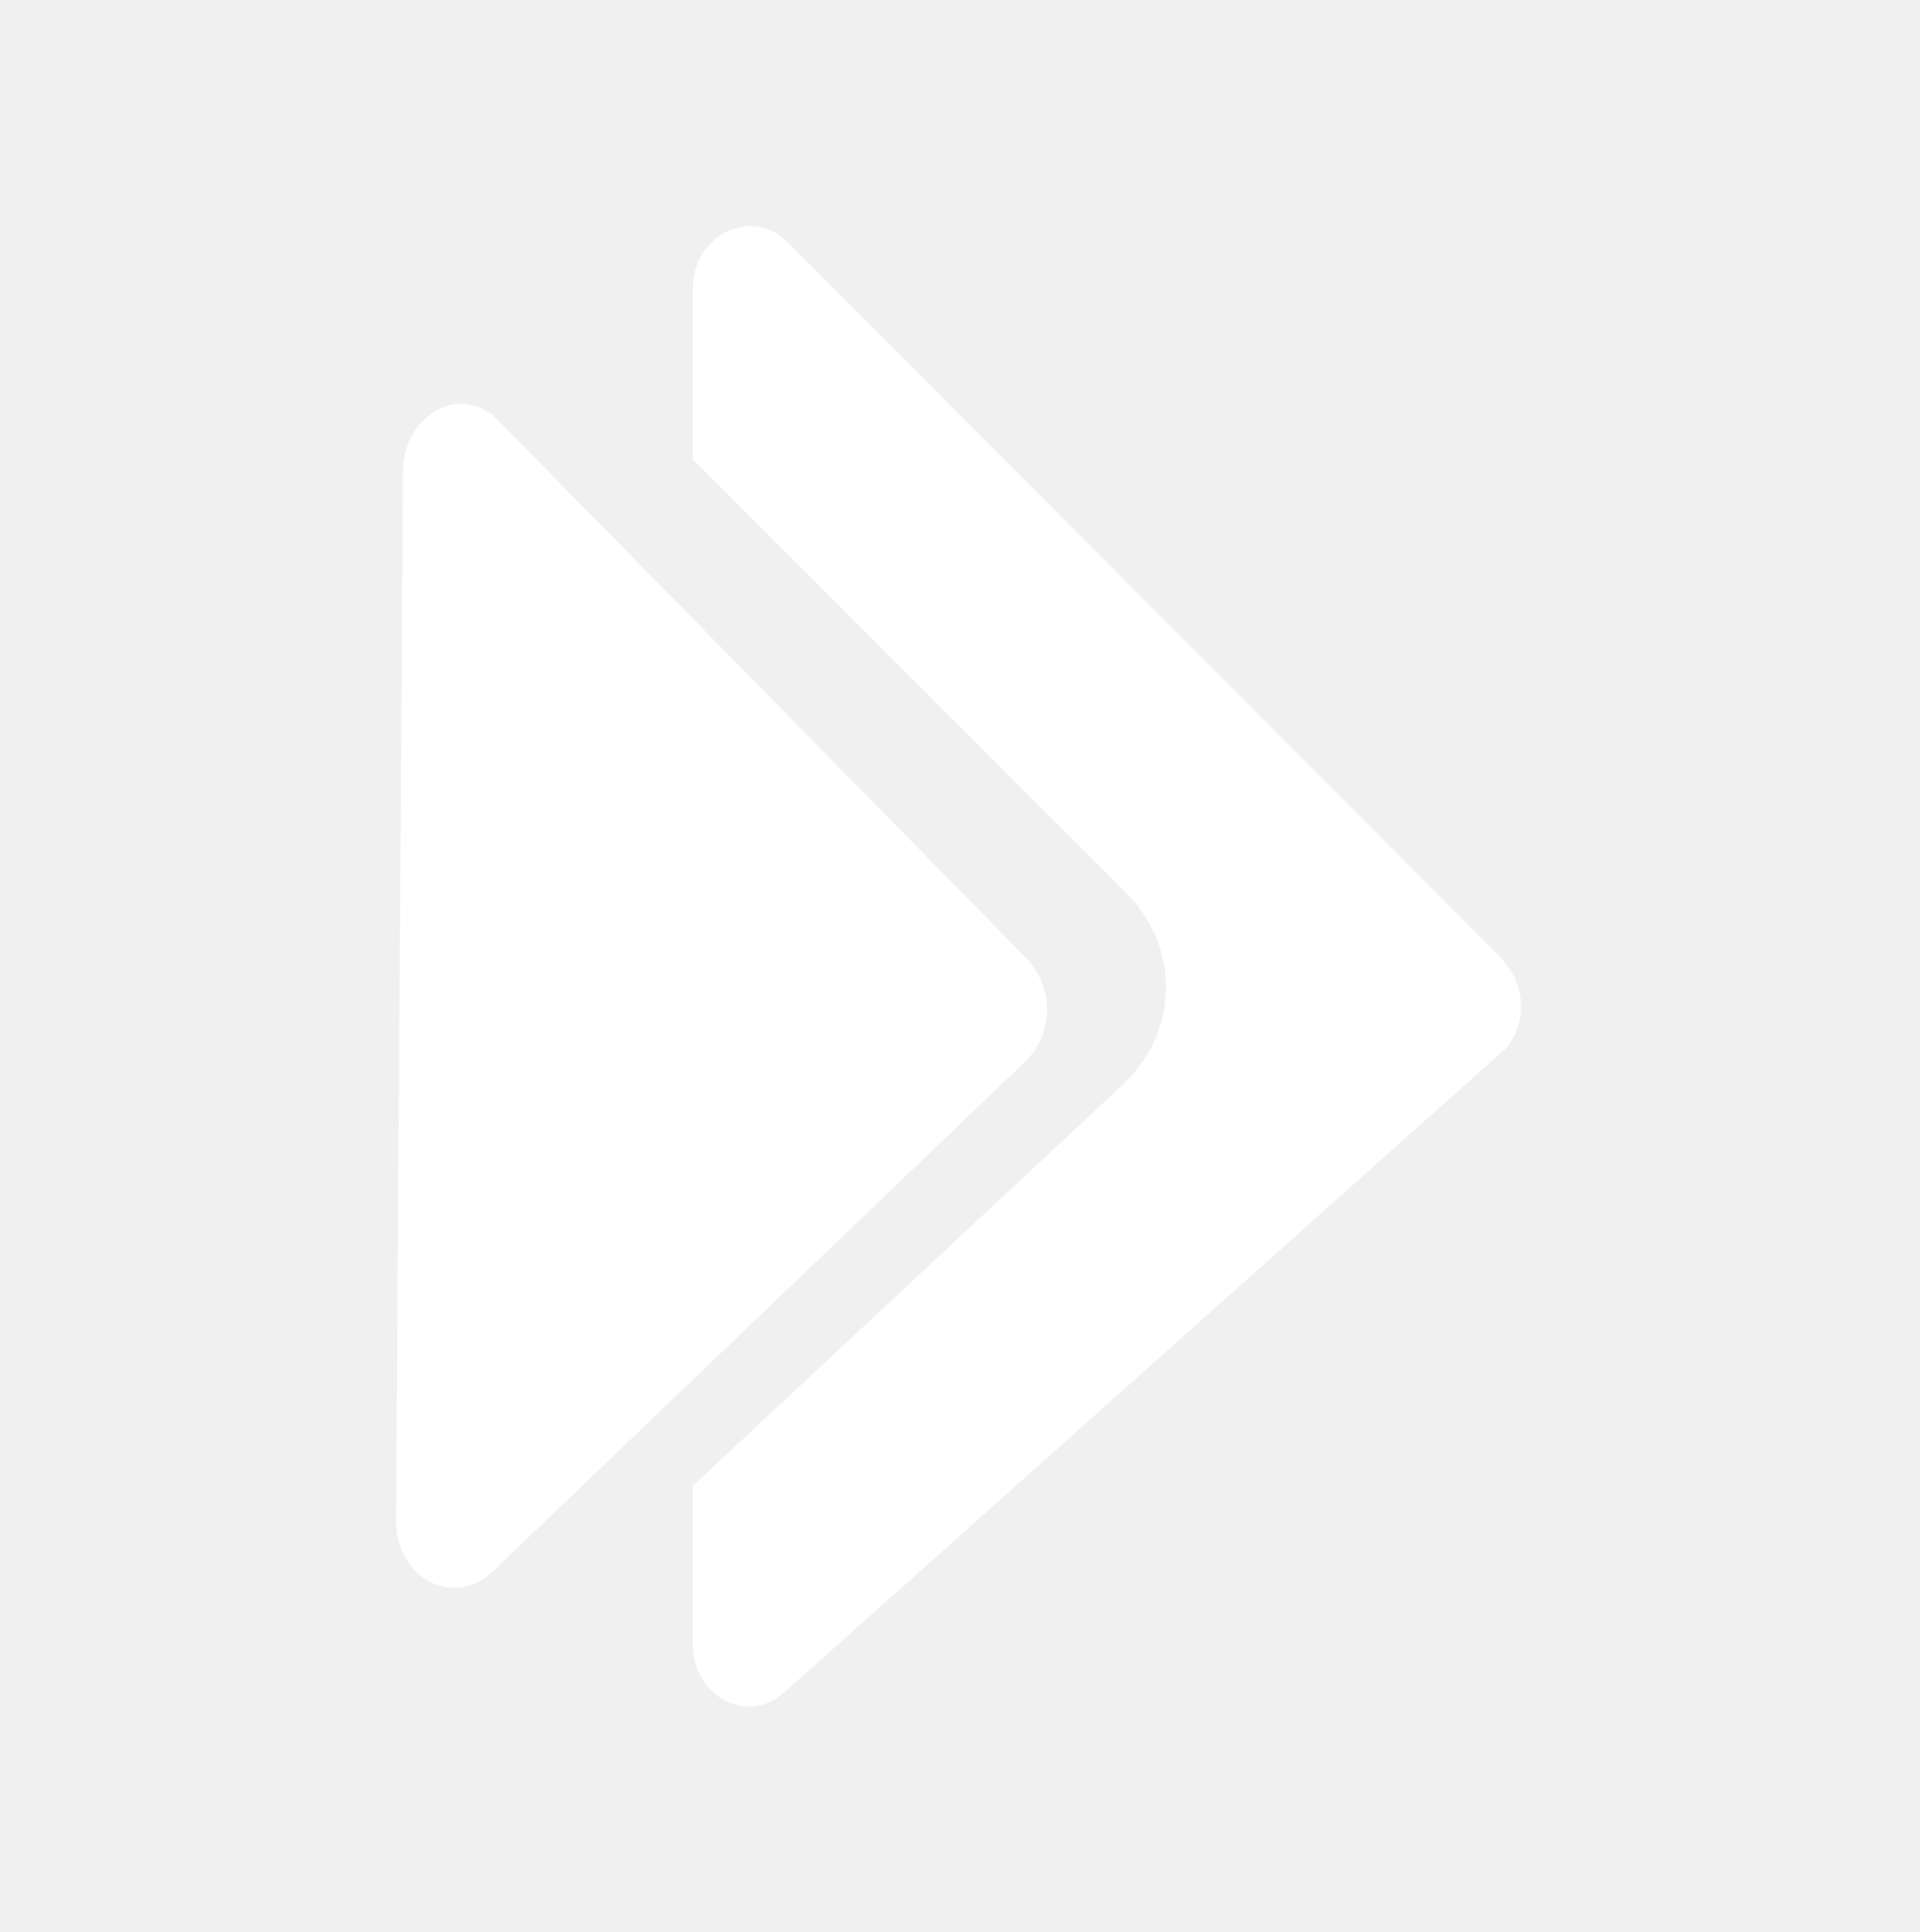
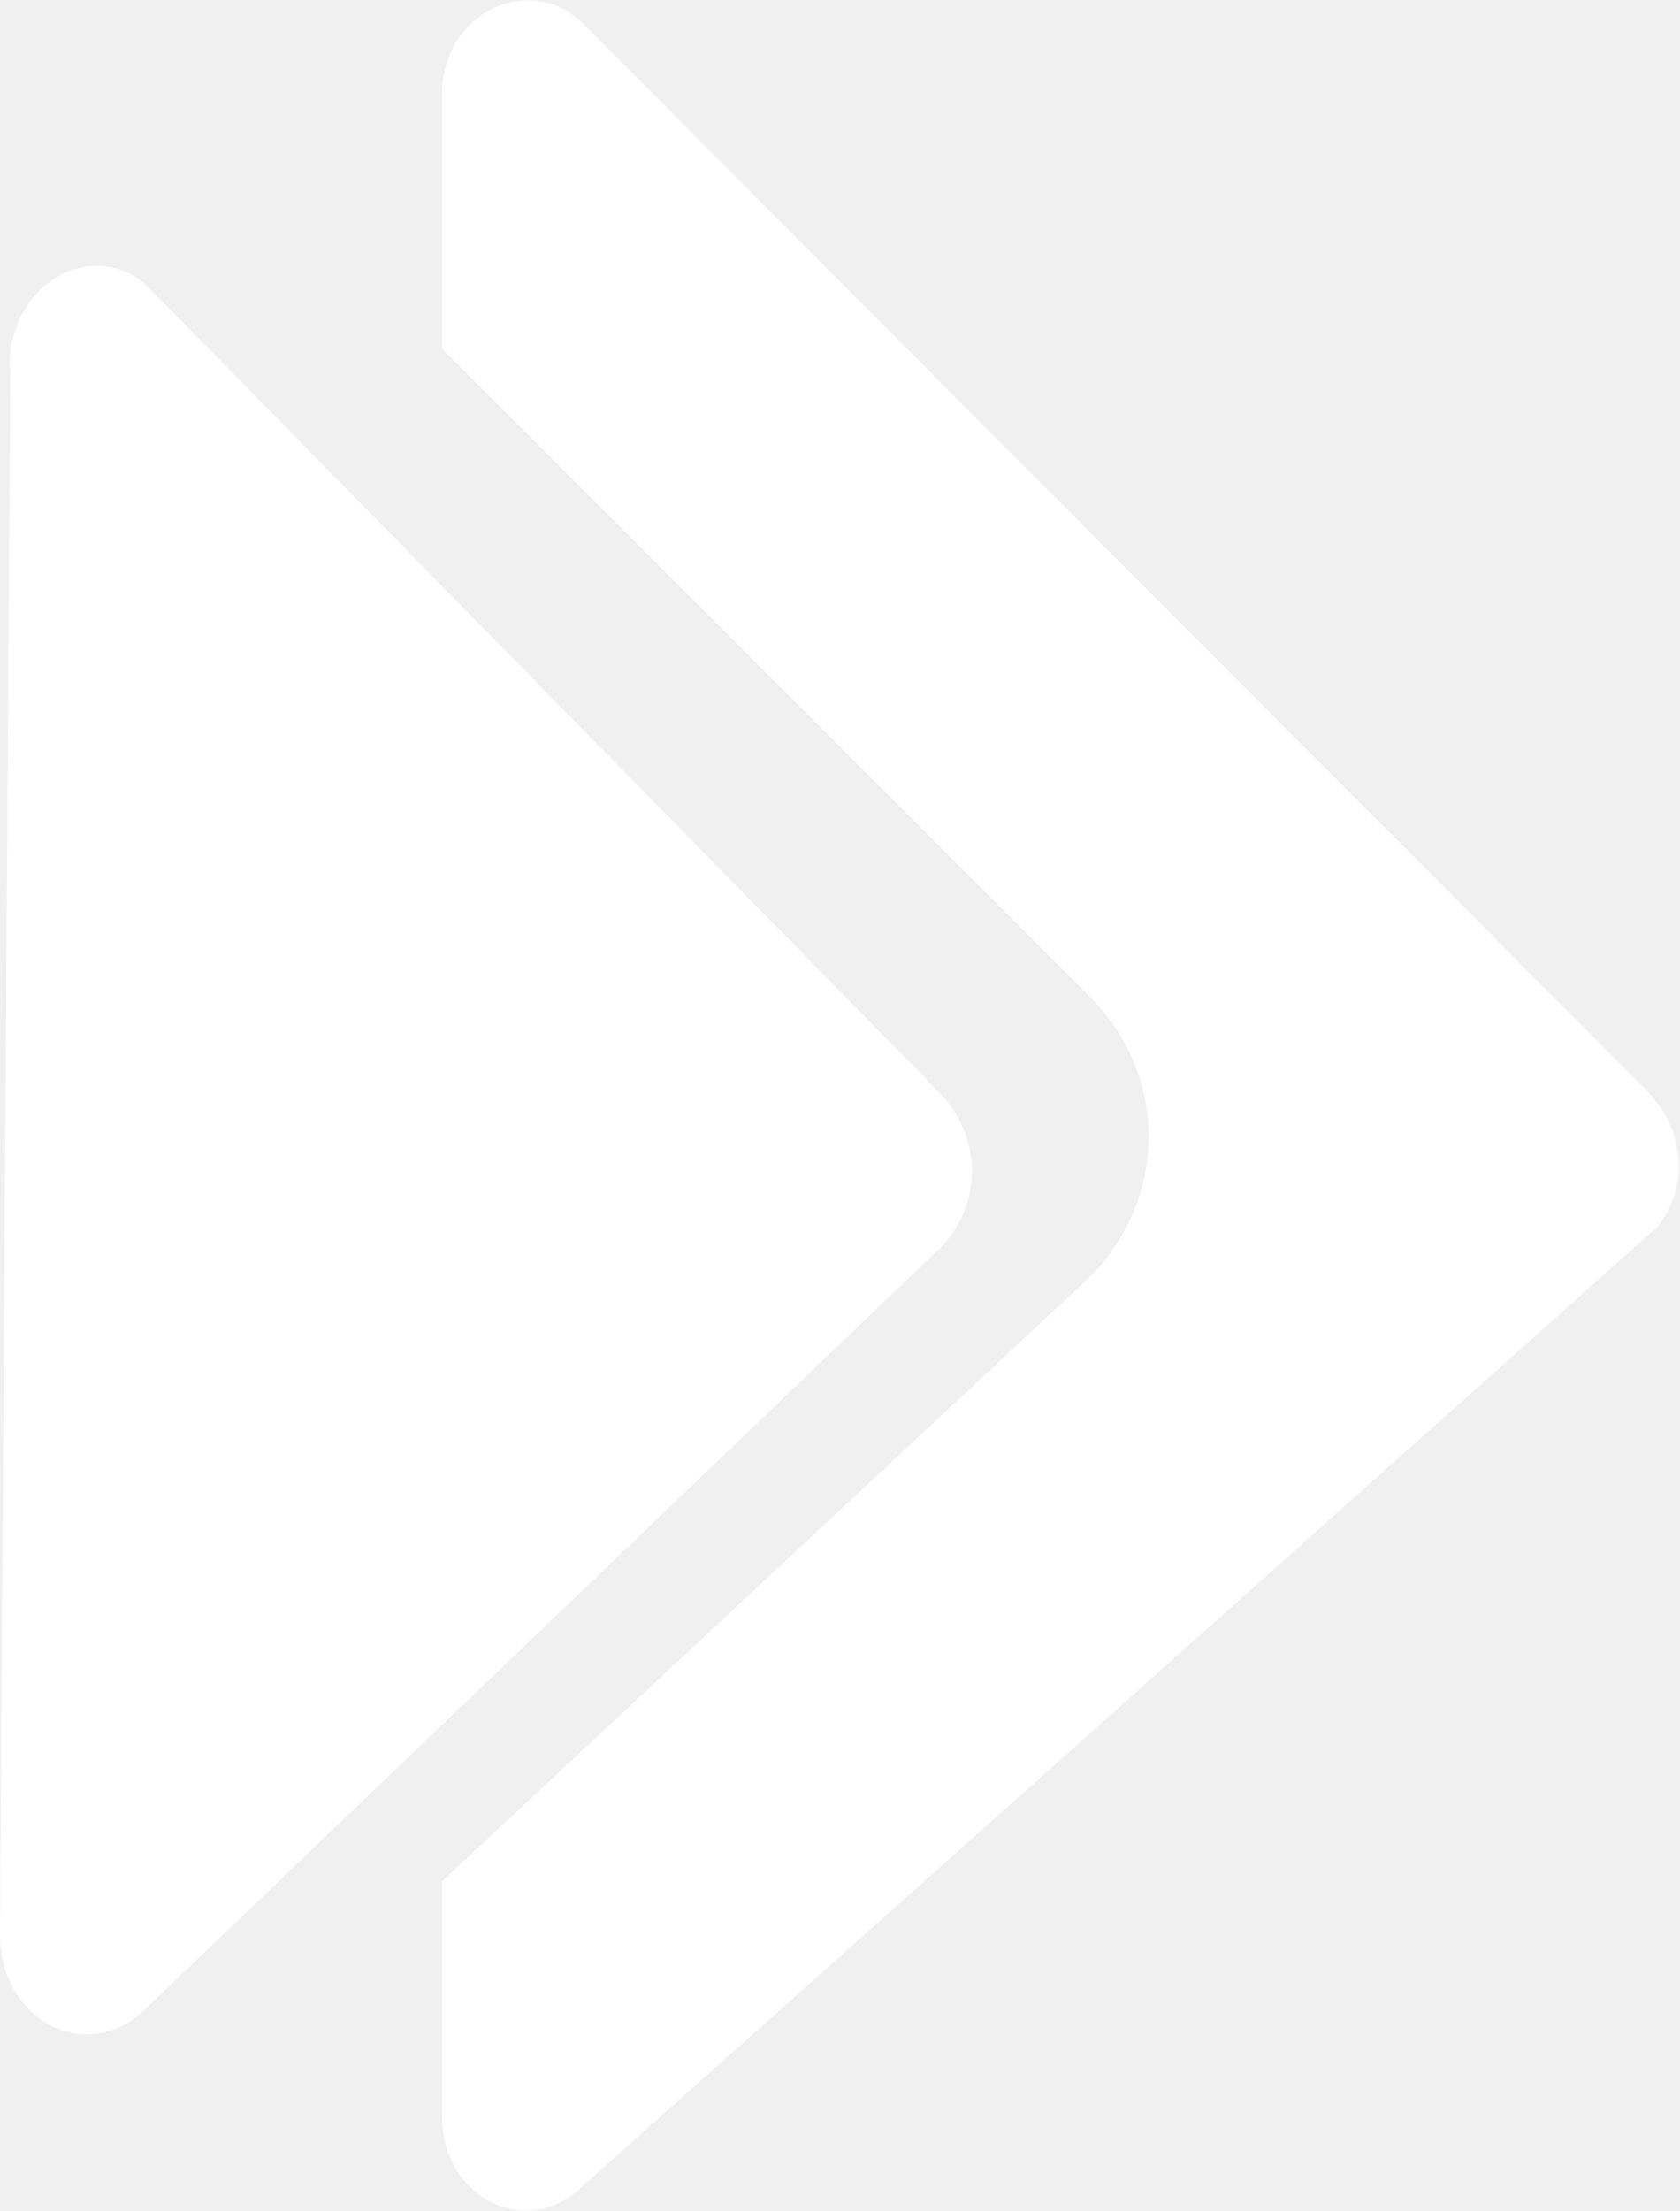
- <svg xmlns="http://www.w3.org/2000/svg" id="Layer_1" data-name="Layer 1" viewBox="0 0 30.34 30.53">
+ <svg xmlns="http://www.w3.org/2000/svg" id="Layer_1" data-name="Layer 1" viewBox="0 0 17.78 23.4">
  <defs>
    <style>
      .cls-1 {
        fill: #fff;
        stroke-width: 0px;
      }
    </style>
  </defs>
-   <path id="Vector" class="cls-1" d="m23.74,15.15L12.45,3.83c-.56-.57-1.49-.13-1.5.72v2.71l6.83,6.83c.42.41.65.95.65,1.51s-.23,1.1-.65,1.51l-6.83,6.37v2.5c0,.83.87,1.29,1.45.76l11.42-10.19c.16-.21.24-.46.22-.71s-.12-.5-.31-.69Z" />
-   <path id="Vector_2" data-name="Vector 2" class="cls-1" d="m6.37,7.44l-.11,16.59c0,.92.92,1.39,1.53.8l8.44-8.08c.21-.22.32-.51.32-.8s-.12-.58-.32-.8L7.9,6.67c-.57-.64-1.53-.14-1.53.78Z" />
+   <path id="Vector" class="cls-1" d="m17.47,11.58L6.18.26c-.56-.57-1.49-.13-1.5.72v2.71l6.83,6.83c.42.41.65.95.65,1.51s-.23,1.1-.65,1.51l-6.83,6.37v2.5c0,.83.87,1.29,1.45.76l11.42-10.19c.16-.21.24-.46.22-.71s-.12-.5-.31-.69Z" />
+   <path id="Vector_2" data-name="Vector 2" class="cls-1" d="m.11,3.88l-.11,16.59c0,.92.92,1.39,1.53.8l8.44-8.08c.21-.22.32-.51.32-.8s-.12-.58-.32-.8L1.63,3.1c-.57-.64-1.53-.14-1.53.78Z" />
</svg>
